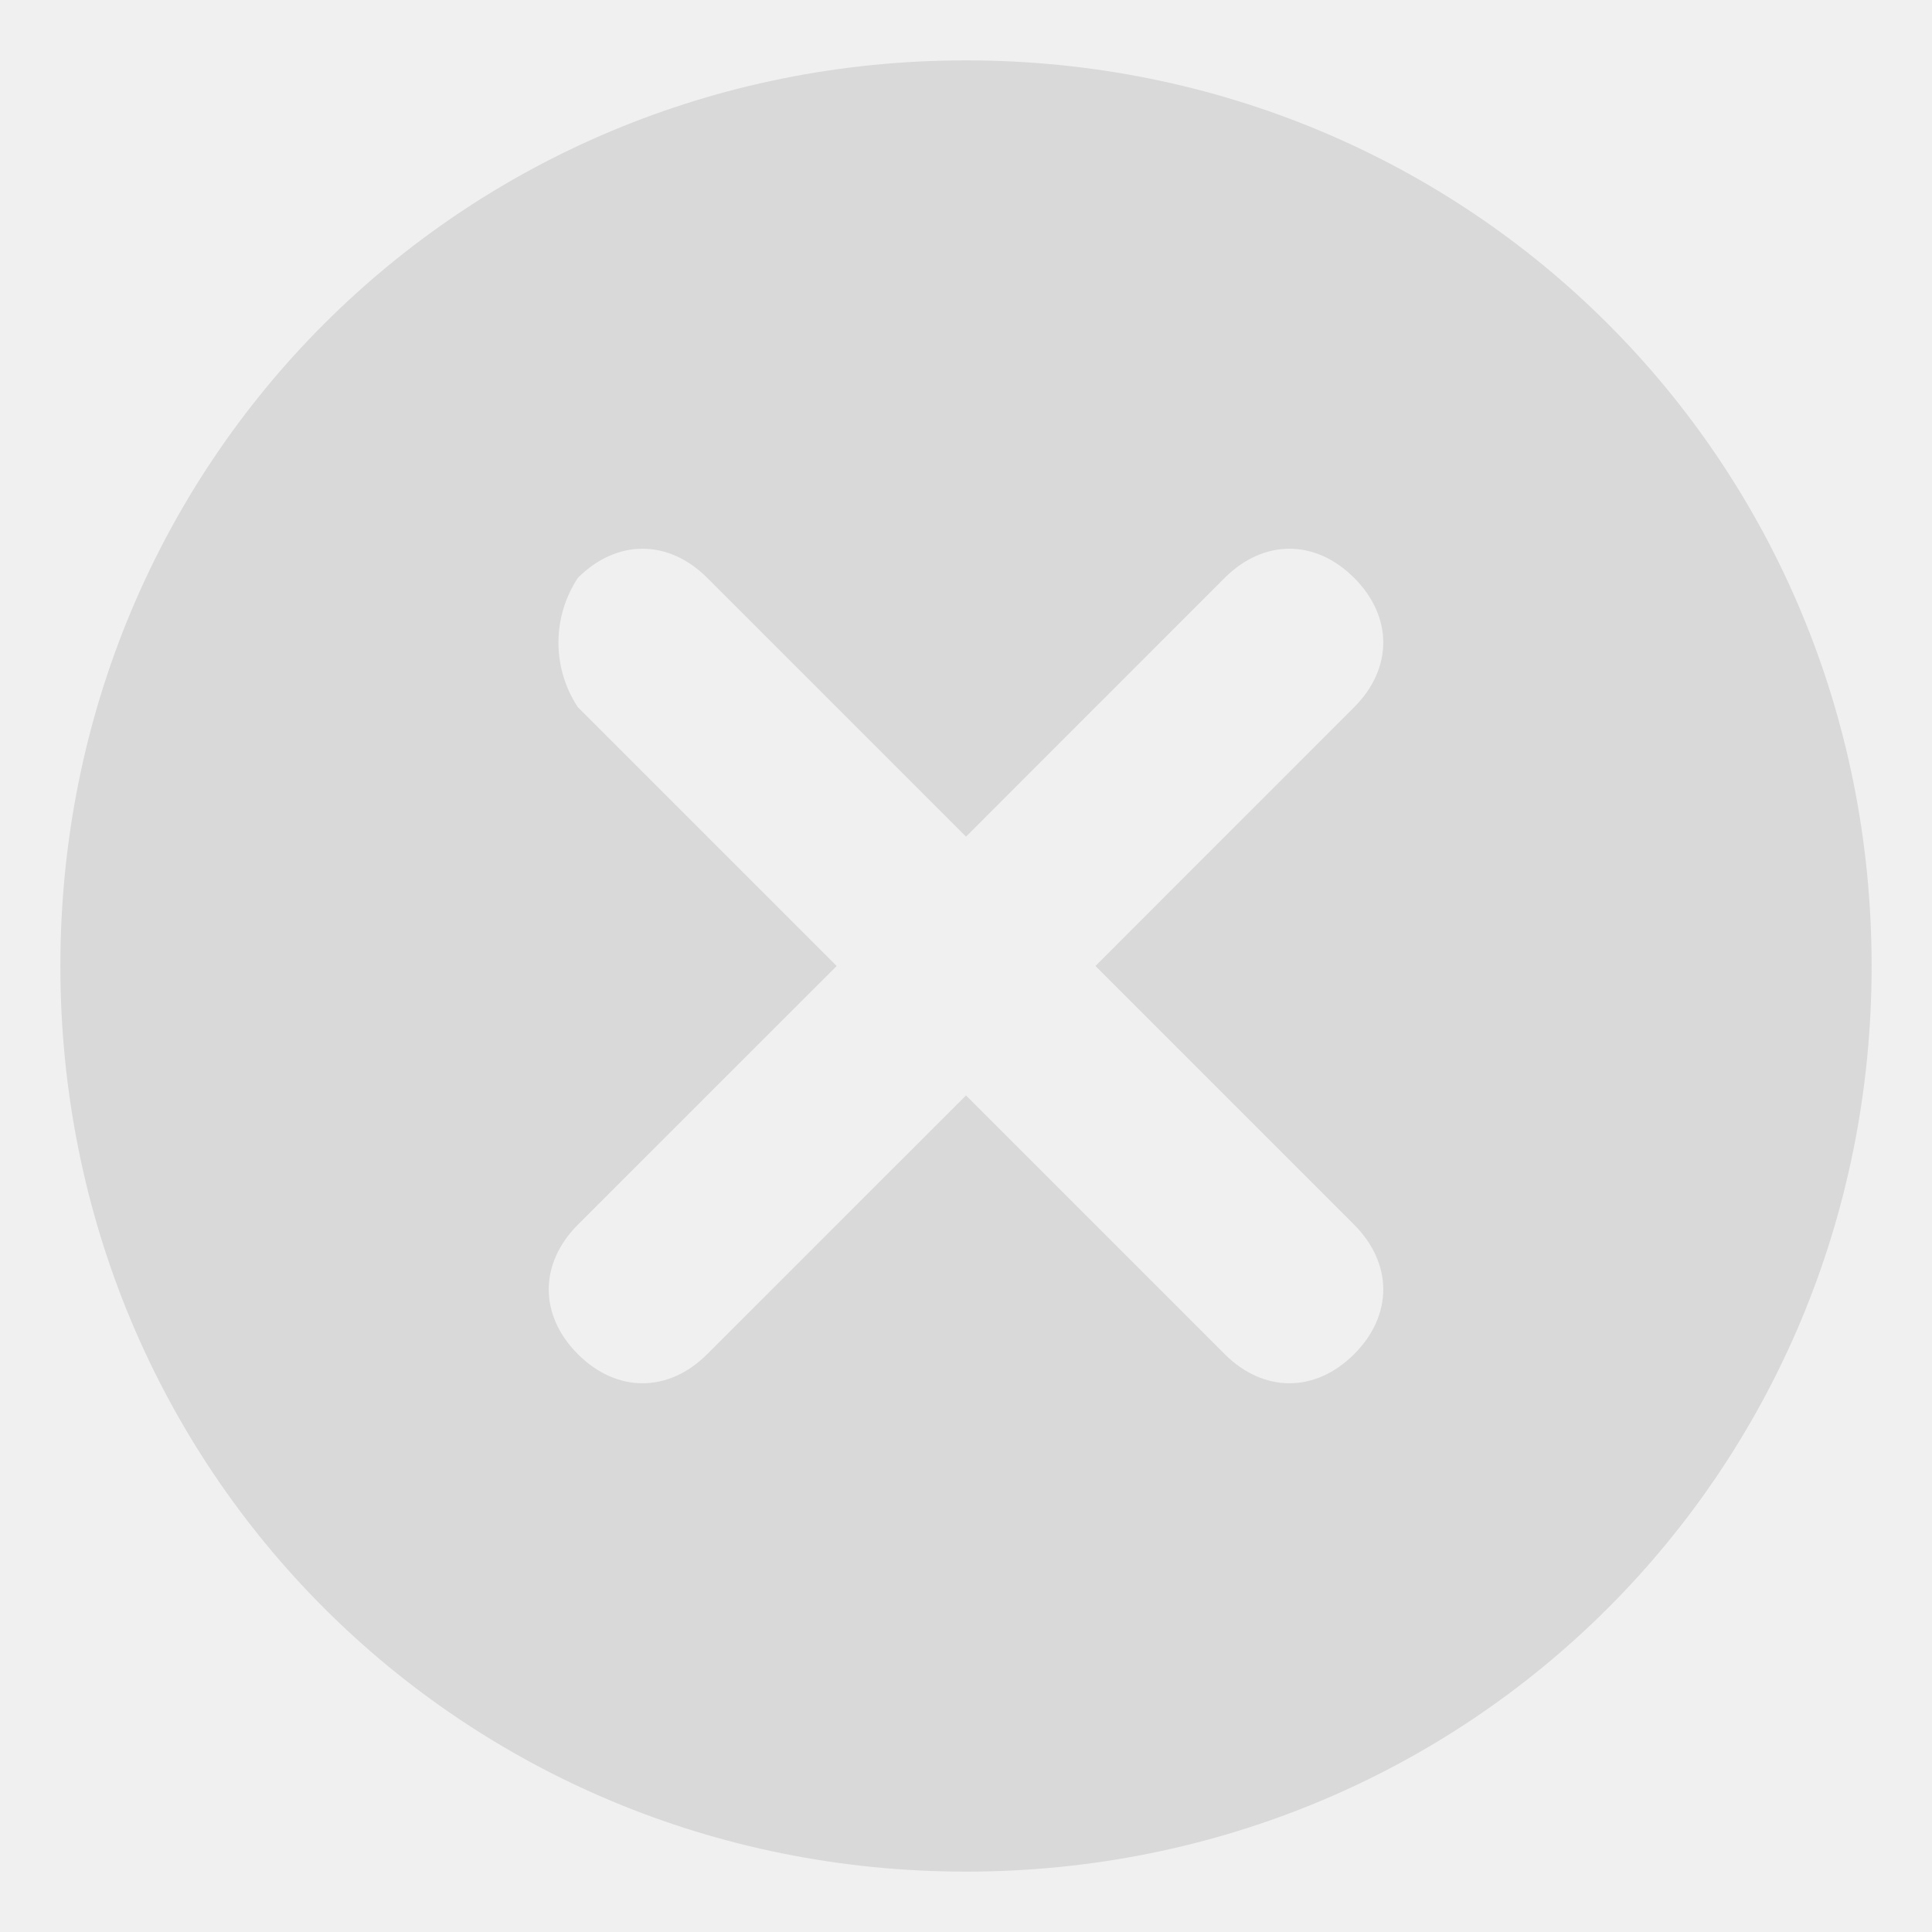
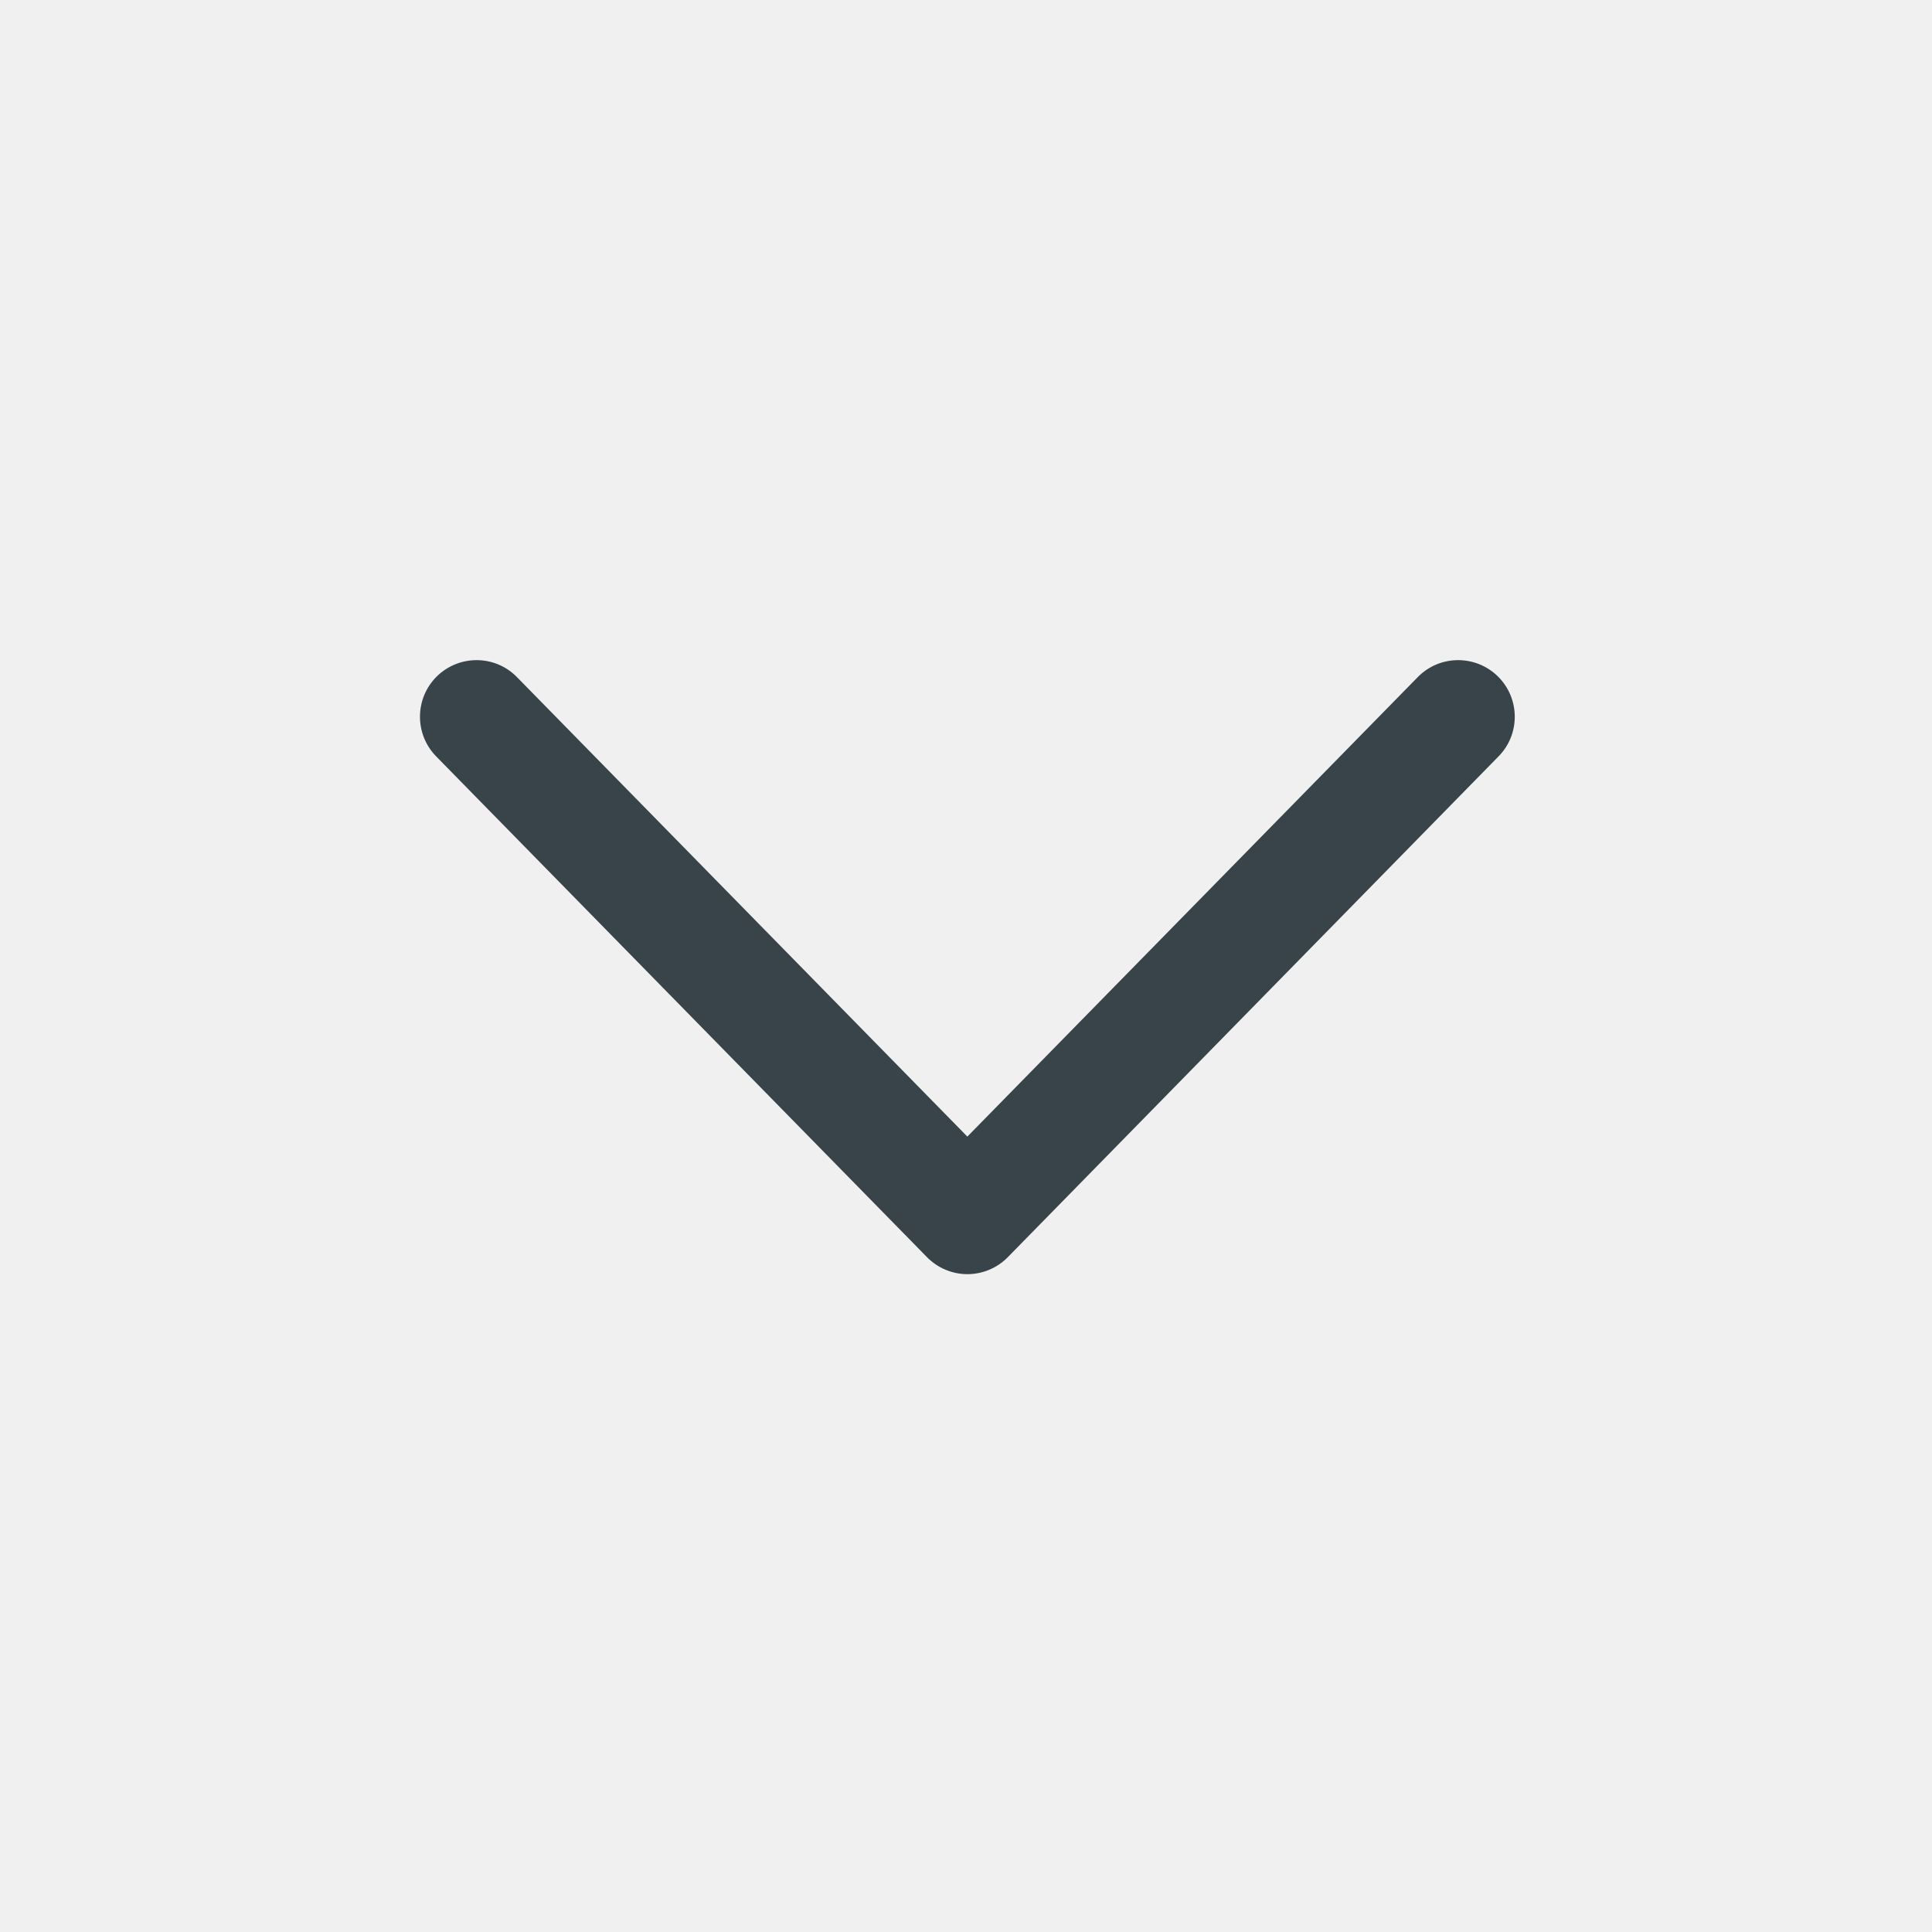
<svg xmlns="http://www.w3.org/2000/svg" preserveAspectRatio="none" overflow="visible" style="display: block;" width="20" height="20" viewBox="0 0 20 20" fill="none">
-   <g id="Frame" clip-path="url(#clip0_0_6)">
-     <path id="Vector" d="M10 0.625C4.777 0.625 0.625 4.777 0.625 10C0.625 15.223 4.777 19.375 10 19.375C15.223 19.375 19.375 15.223 19.375 10C19.375 4.777 15.223 0.625 10 0.625ZM14.018 12.678C14.42 13.081 14.42 13.616 14.018 14.018C13.616 14.42 13.081 14.42 12.678 14.018L10 11.34L7.321 14.018C6.919 14.42 6.384 14.42 5.982 14.018C5.58 13.616 5.58 13.081 5.982 12.678L8.661 10L5.982 7.321C5.851 7.123 5.781 6.89 5.781 6.652C5.781 6.413 5.851 6.181 5.982 5.982C6.384 5.58 6.919 5.58 7.321 5.982L10 8.661L12.678 5.982C13.081 5.58 13.616 5.58 14.018 5.982C14.42 6.384 14.42 6.919 14.018 7.321L11.34 10L14.018 12.678Z" fill="#D9D9D9" />
+   <g id="Frame">
+     <path id="Vector" d="M10.014 13.19C9.857 13.19 9.706 13.126 9.596 13.014L4.515 7.83C4.289 7.599 4.292 7.228 4.523 7.001C4.755 6.775 5.126 6.778 5.352 7.01L10.014 11.766L14.676 7.01C14.902 6.778 15.274 6.775 15.505 7.001C15.736 7.228 15.74 7.599 15.513 7.83L10.433 13.014C10.323 13.126 10.172 13.19 10.014 13.19Z" fill="#38434A" />
  </g>
-   <defs>
-     <clipPath id="clip0_0_6">
-       <rect width="20" height="20" fill="white" />
-     </clipPath>
-   </defs>
</svg>
